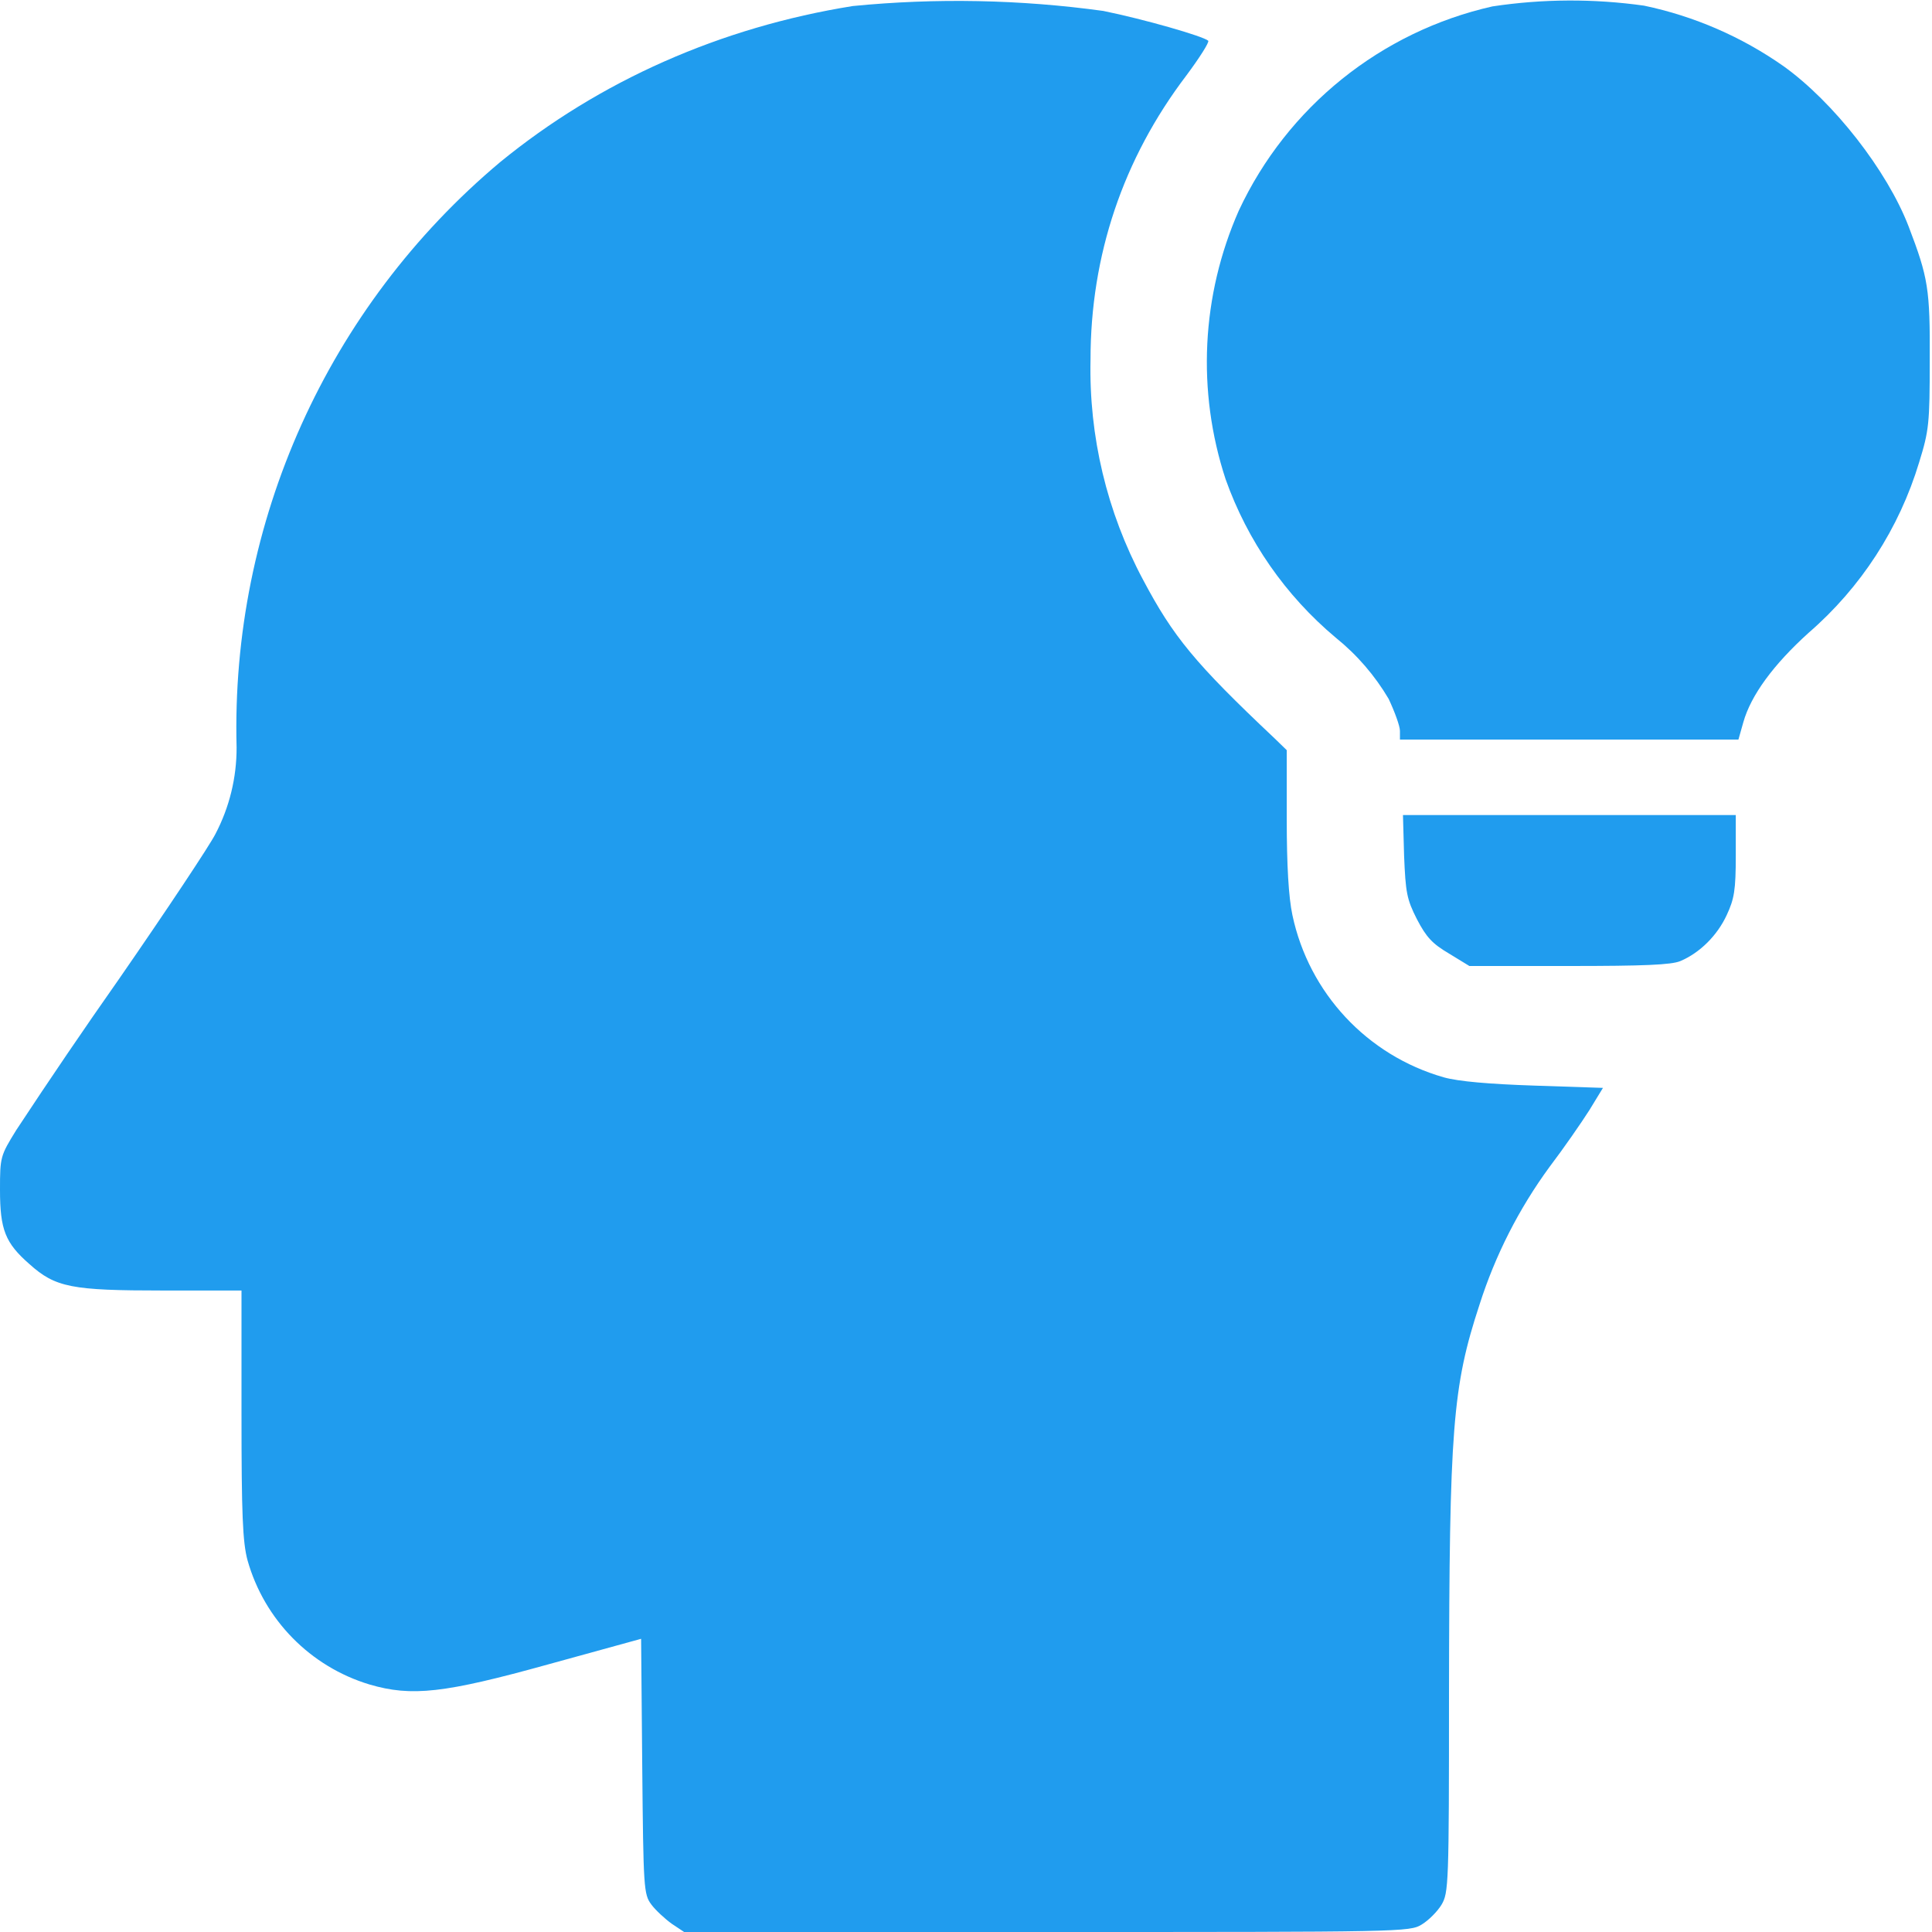
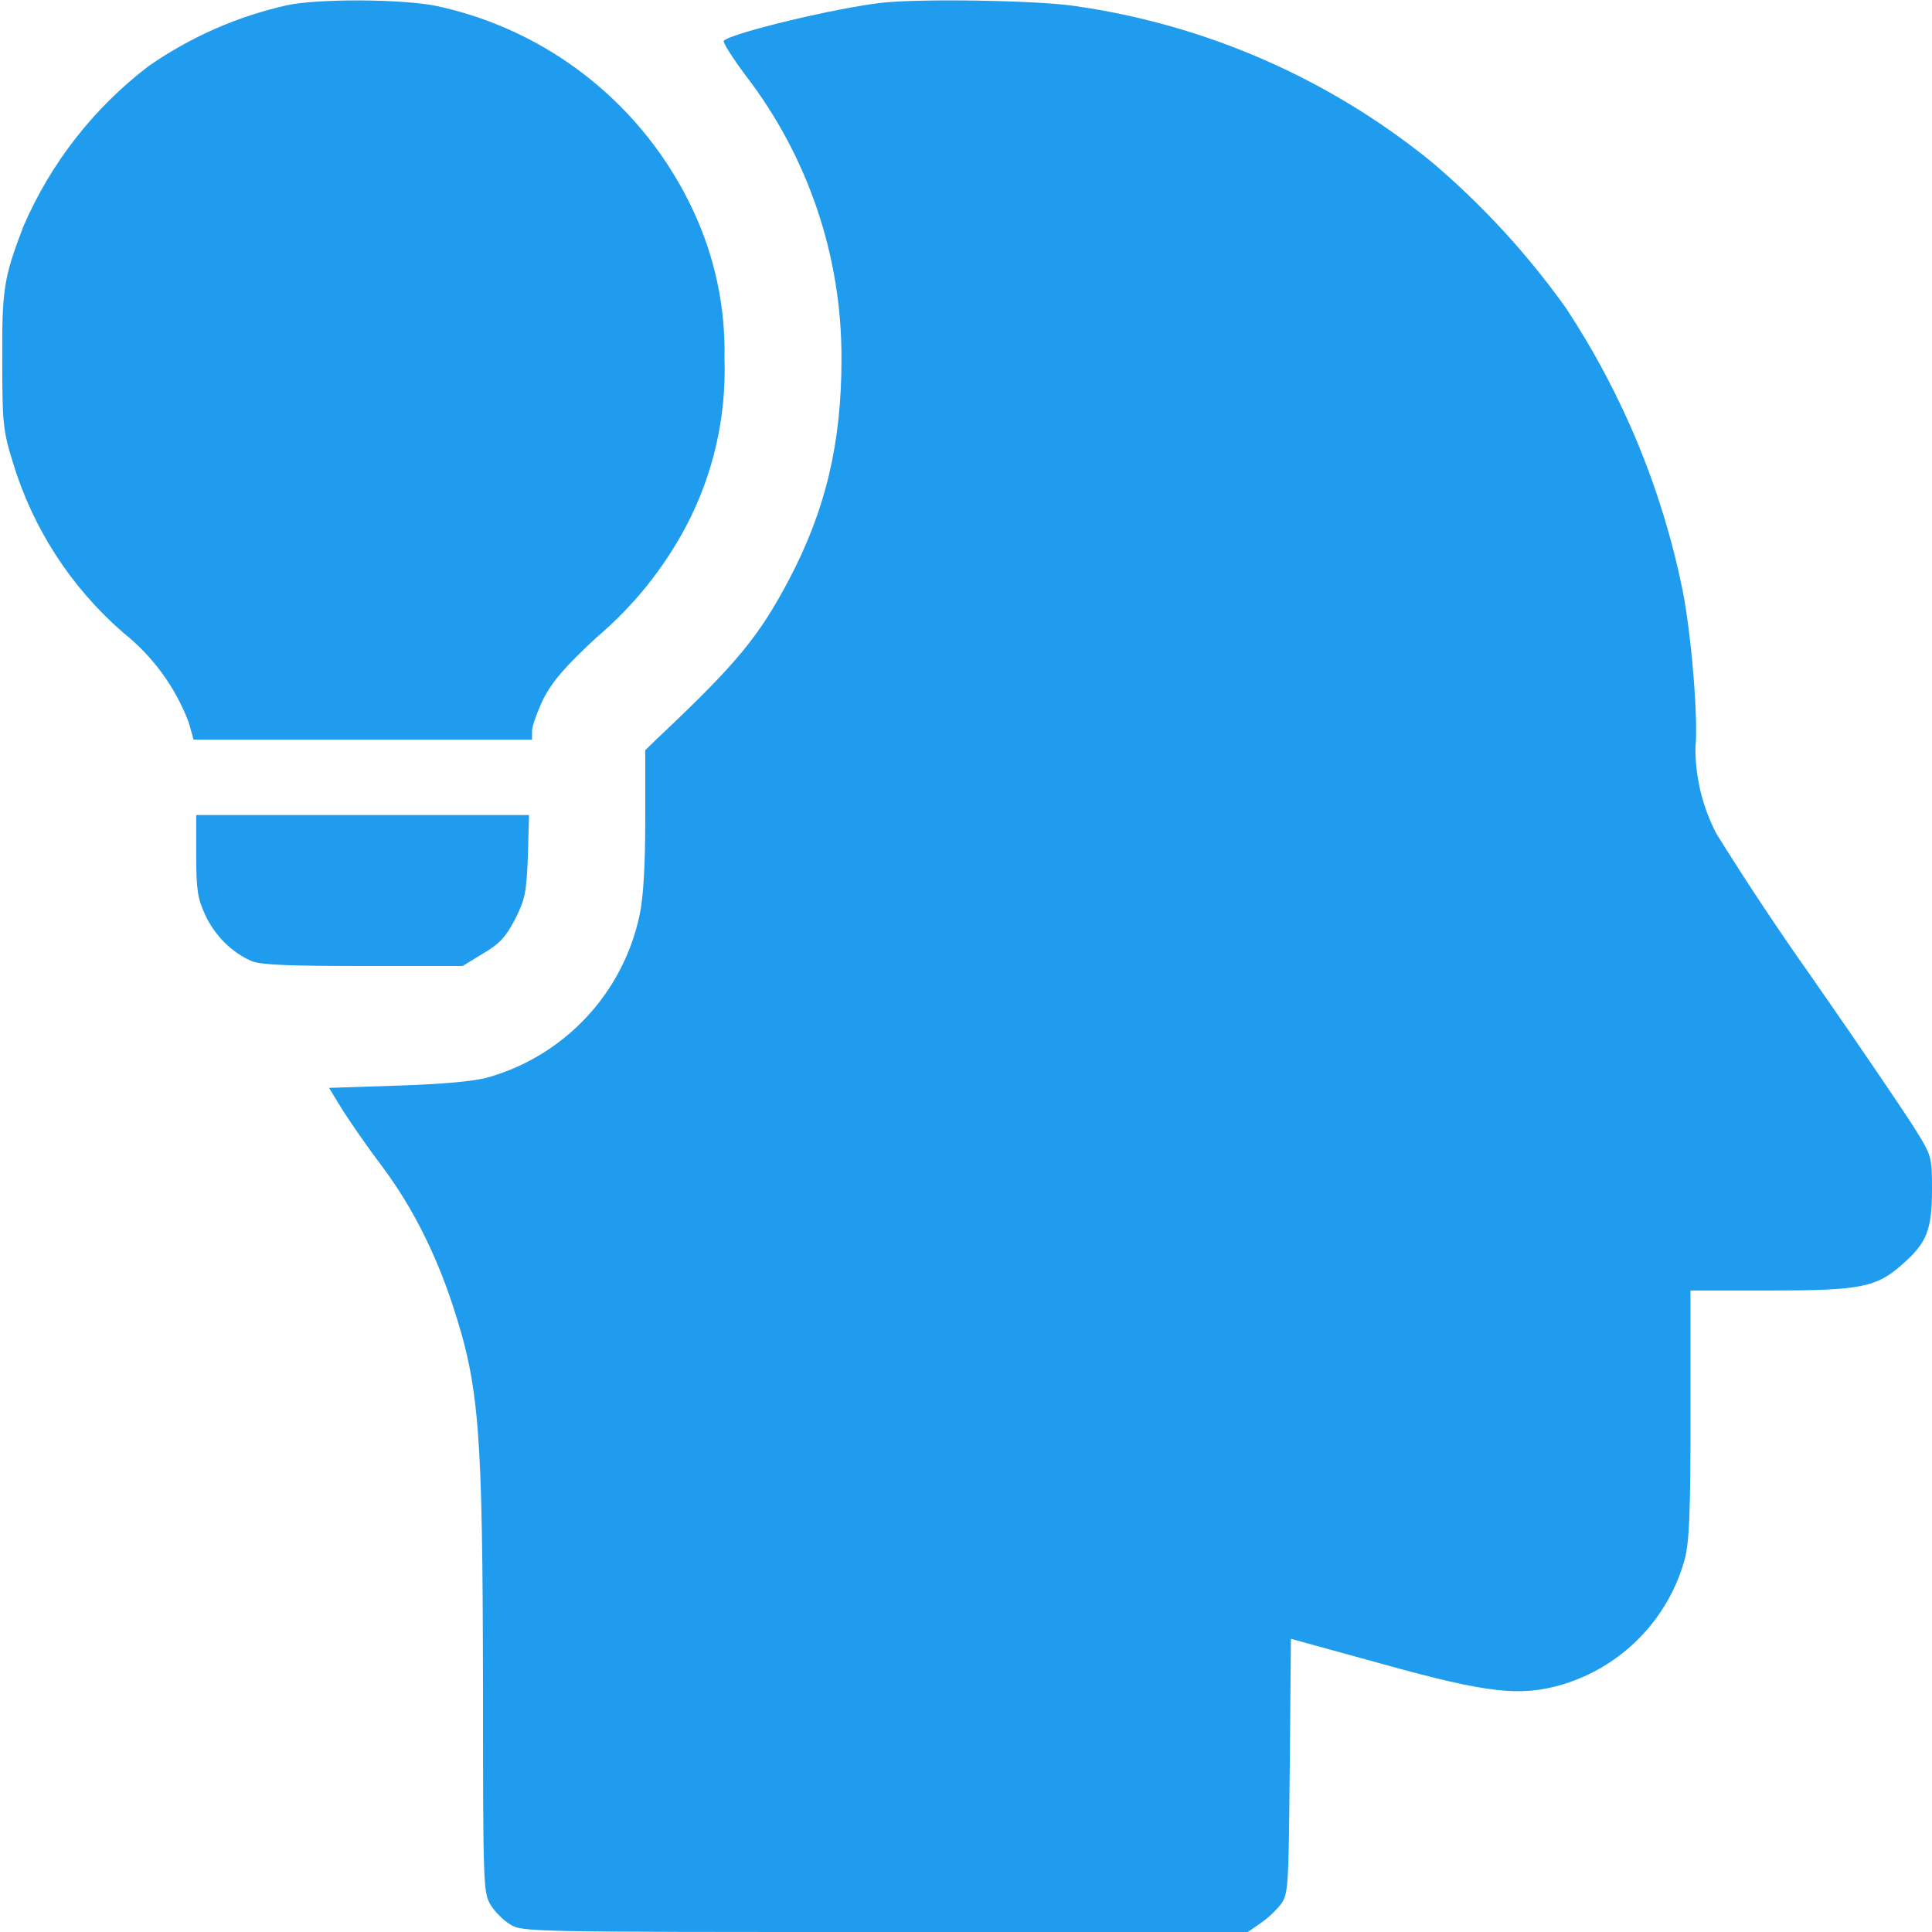
<svg xmlns="http://www.w3.org/2000/svg" version="1.0" viewBox="0 0 512 512" fill="#209cee">
-   <path d="M226 1.6c-35 5.6-67.1 19.8-93.5 41.4a195.7 195.7 0 00-69.8 155.1 49 49 0 01-5.6 22.9c-1.5 3-13 20.3-25.6 38.5a1606.6 1606.6 0 00-27.2 40C.1 306.3 0 306.6 0 315.3c0 10.6 1.4 14.1 7.8 19.7 6.9 6.2 11.2 7 35.4 7H64v32.8c0 26.4.3 33.9 1.6 38.7a48 48 0 0032.3 32.9c11.2 3.3 19.9 2.3 47.3-5.3l24.7-6.8.3 33.8c.3 32.4.4 33.9 2.4 36.6 1.1 1.5 3.6 3.8 5.4 5.1l3.3 2.2h96.1c94.1 0 96.2 0 99.4-2 1.8-1.1 4.1-3.4 5.2-5.2 1.9-3.2 2-5.2 2-56.3.1-69.9.9-80.9 8.1-102.8a127.2 127.2 0 0118.5-36.4c3.8-5 8.5-11.8 10.6-15.1l3.6-5.9-18.1-.6c-12-.4-20.2-1.1-24.1-2.2a57 57 0 01-40.1-43c-1-4.7-1.5-13.1-1.5-25.4v-18.3l-3.3-3.2c-21.1-19.9-26.8-26.9-34.8-42A118.2 118.2 0 01289 95.3c0-27.6 8.6-53.2 25.4-75.3 3.5-4.7 6.1-8.8 5.8-9.2-1.3-1.2-17-5.7-27.8-7.9A283.6 283.6 0 00226 1.6z" />
-   <path d="M395.5 1.7a98 98 0 00-67.2 54.1 99.4 99.4 0 00-3.5 71.2 97.2 97.2 0 0029.2 42 59.9 59.9 0 0114 16.2c1.6 3.4 3 7.2 3 8.5v2.3H460.7l1.3-4.6c2-7.1 7.9-15.2 17.3-23.7a96.7 96.7 0 0029.3-45.2c2.6-8.4 2.8-10.3 2.8-27 .1-18.9-.4-21.9-5.6-35.5-5.7-14.8-19.9-33-33.2-42.5a100 100 0 00-36.9-16 139 139 0 00-40.2.2zM372.1 226.8c.4 9.7.7 11.5 3.4 16.8 2.5 4.8 4.1 6.5 8.5 9.1l5.4 3.3h26.3c19.9 0 27.2-.3 29.6-1.3 5.2-2.2 9.8-6.8 12.3-12.2 2-4.3 2.4-6.6 2.4-15.8V216h-88.2l.3 10.8z" />
+   <path d="M76 1.4a104 104 0 00-36.6 16.1A106.5 106.5 0 006.2 60C1 73.6.5 76.6.6 95.5c0 16.7.2 18.6 2.8 27a96.7 96.7 0 0029.3 45.2A55.6 55.6 0 0150 191.4l1.3 4.6H141v-2.3c0-1.3 1.4-5.1 3-8.5 2.4-4.6 5.6-8.4 14-16.2a100.1 100.1 0 0023.8-29.5A88.9 88.9 0 00192 95.1a88 88 0 00-8.3-39.3 97.7 97.7 0 00-67.9-54.2c-9.2-1.9-31.6-2-39.8-.2z" />
+   <path d="M234 .7c-12.1 1.3-40 8-42.2 10.1-.3.4 2.3 4.5 5.8 9.2A122.4 122.4 0 01223 95.3c0 22.1-4.2 39.9-13.9 58.3-8 15.1-13.7 22.1-34.8 42l-3.3 3.2v18.3c0 12.3-.5 20.7-1.5 25.4a57 57 0 01-40.1 43c-3.9 1.1-12.1 1.8-24.1 2.2l-18.1.6 3.6 5.9c2.1 3.3 6.8 10.1 10.6 15.1 7.7 10.3 14 22.7 18.5 36.4 7.2 21.9 8 32.9 8.1 102.8 0 51.1.1 53.1 2 56.3 1.1 1.8 3.4 4.1 5.2 5.2 3.2 2 5.3 2 99.4 2h96.1l3.3-2.3a26 26 0 005.4-5c2-2.7 2.1-4.2 2.4-36.6l.3-33.8 24.7 6.8c27.4 7.6 36.1 8.6 47.3 5.3a48 48 0 0032.3-32.9c1.3-4.8 1.6-12.3 1.6-38.7V342h20.8c24.2 0 28.5-.8 35.4-7 6.4-5.6 7.8-9.1 7.8-19.7 0-8.7-.1-9-4.3-15.8-2.4-3.9-14.6-21.9-27.2-40a781.7 781.7 0 01-25.6-38.5 49 49 0 01-5.6-22.9c.8-7-1-29.6-3.4-41.7a212.4 212.4 0 00-31-74.9A212.9 212.9 0 00379.5 43a192.9 192.9 0 00-94.6-41.4c-9.8-1.5-40.5-2-50.9-.9z" />
+   <path d="M52 226.7c0 9.2.4 11.5 2.4 15.8 2.5 5.4 7.1 10 12.3 12.2 2.4 1 9.7 1.3 29.6 1.3h26.3l5.4-3.3c4.4-2.6 6-4.3 8.5-9.1 2.7-5.3 3-7.1 3.4-16.8l.3-10.8H52v10.7z" />
</svg>
